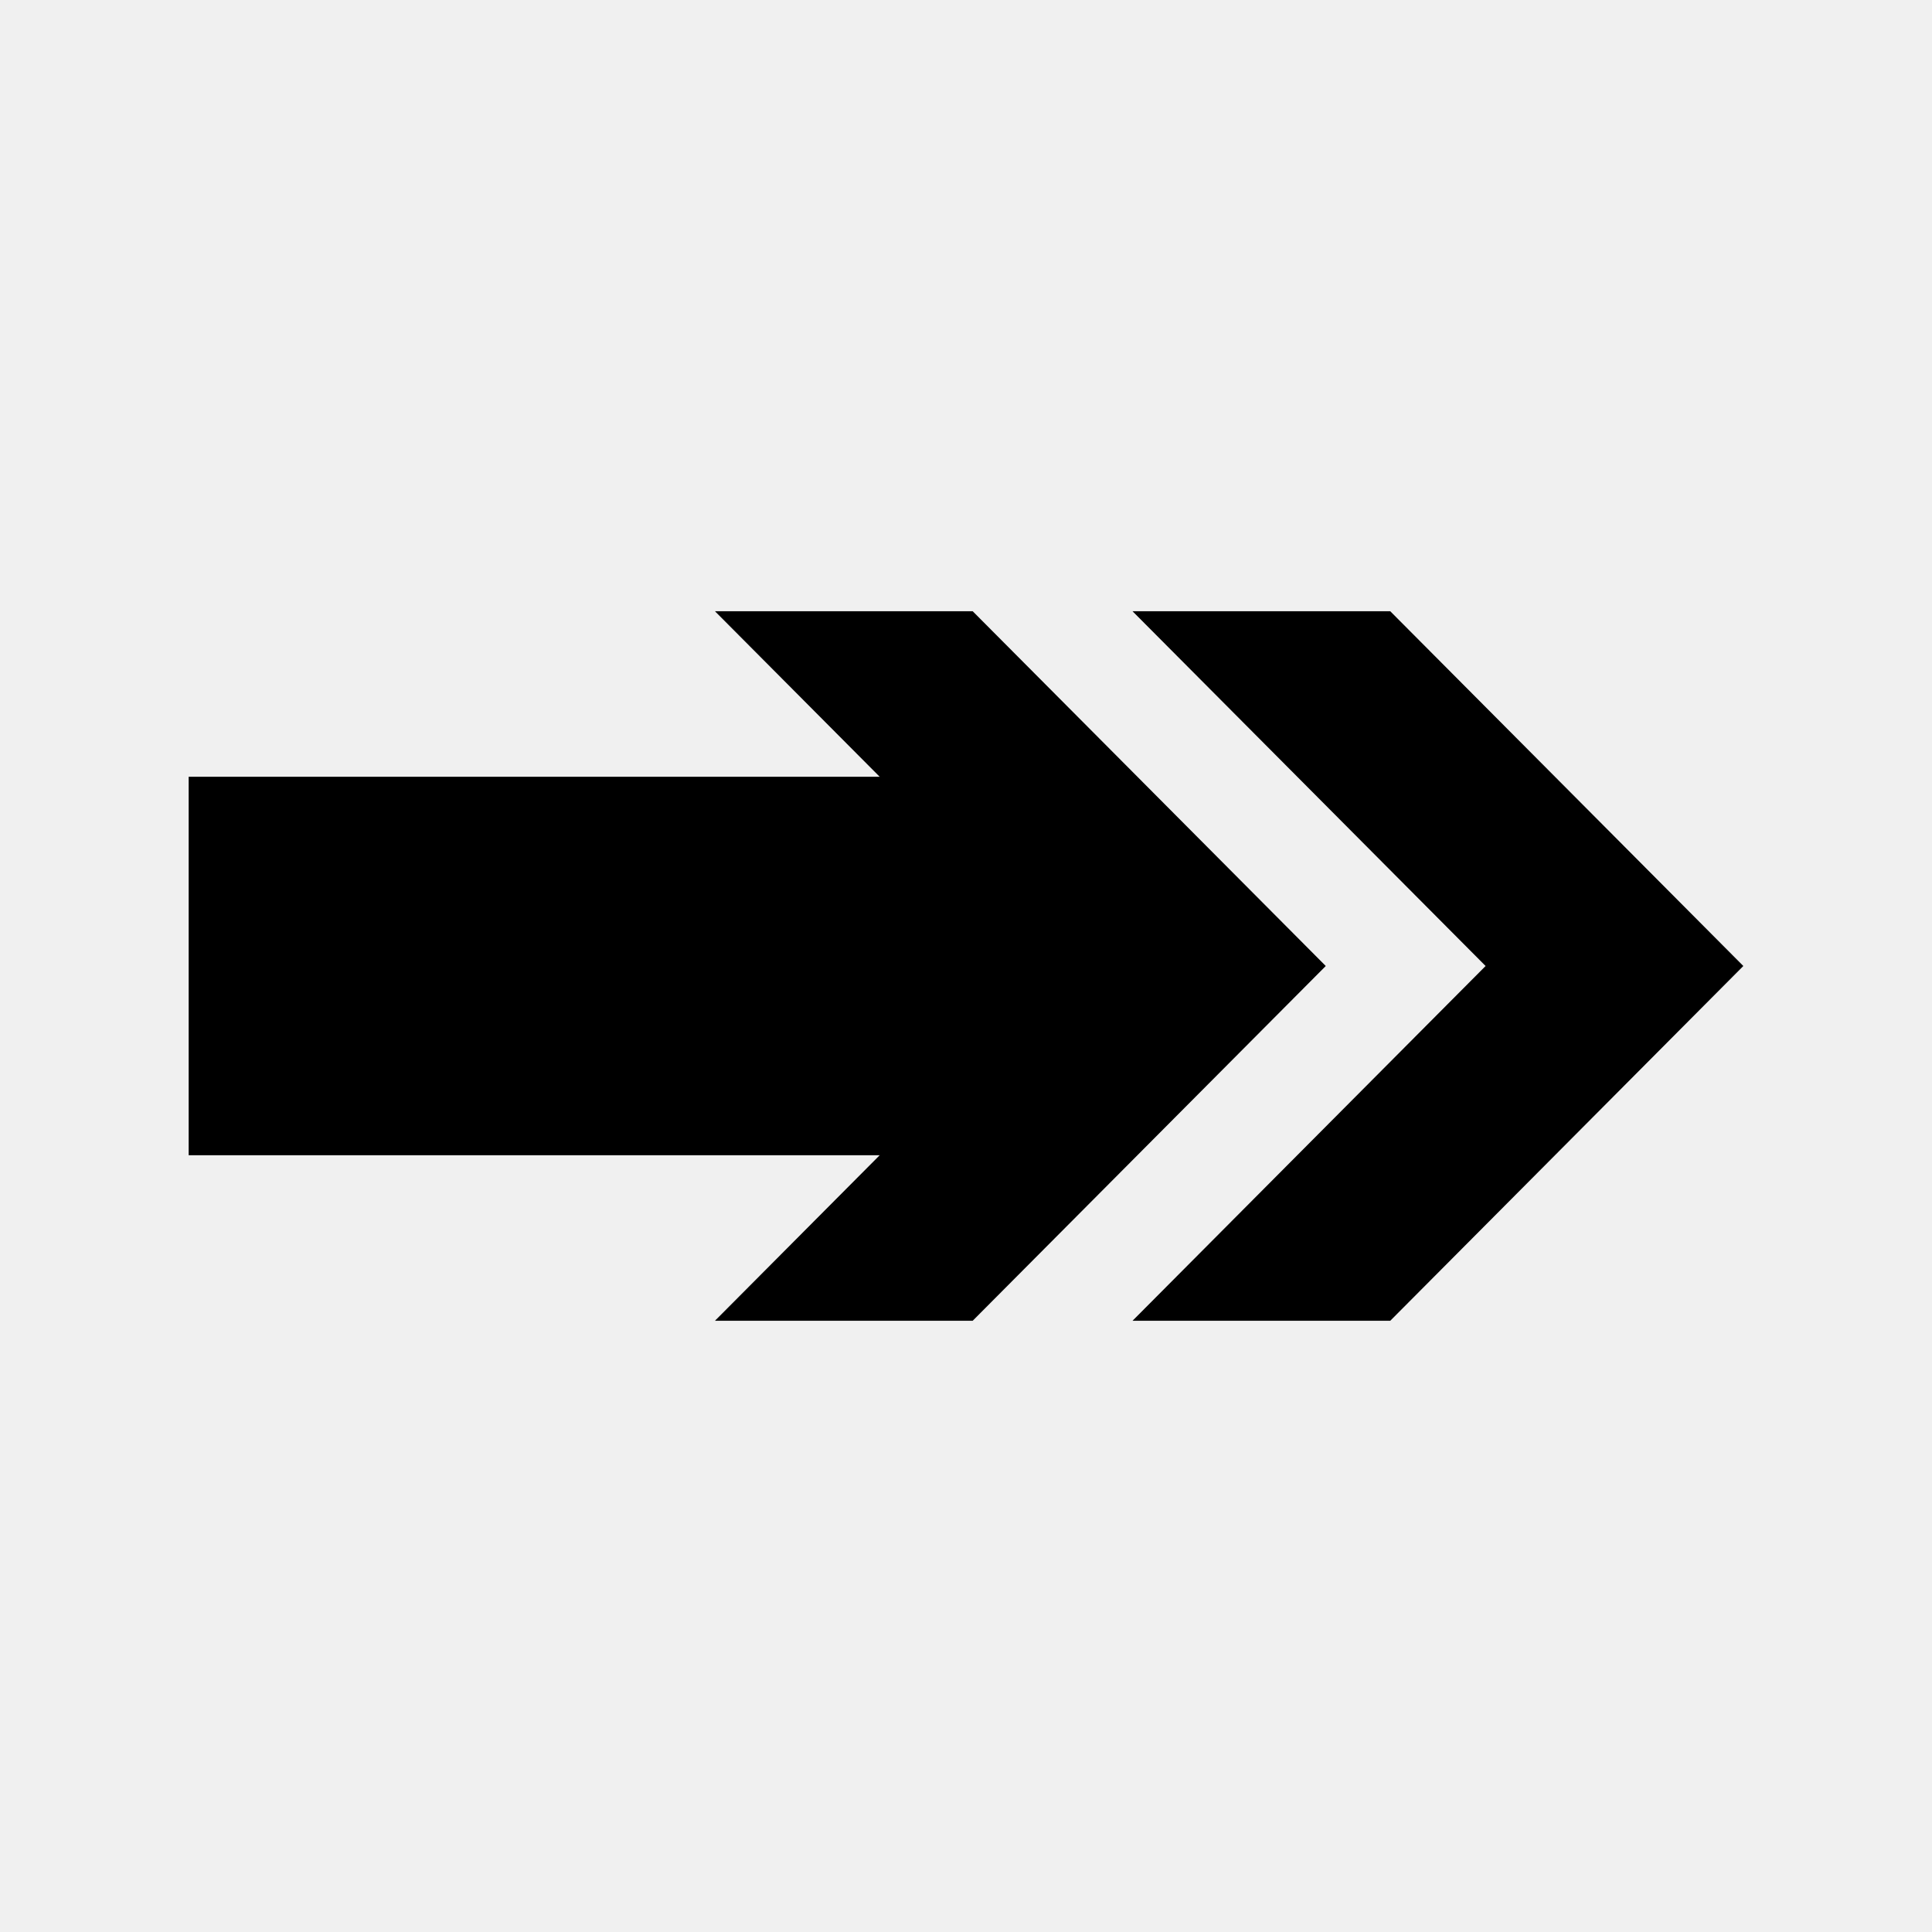
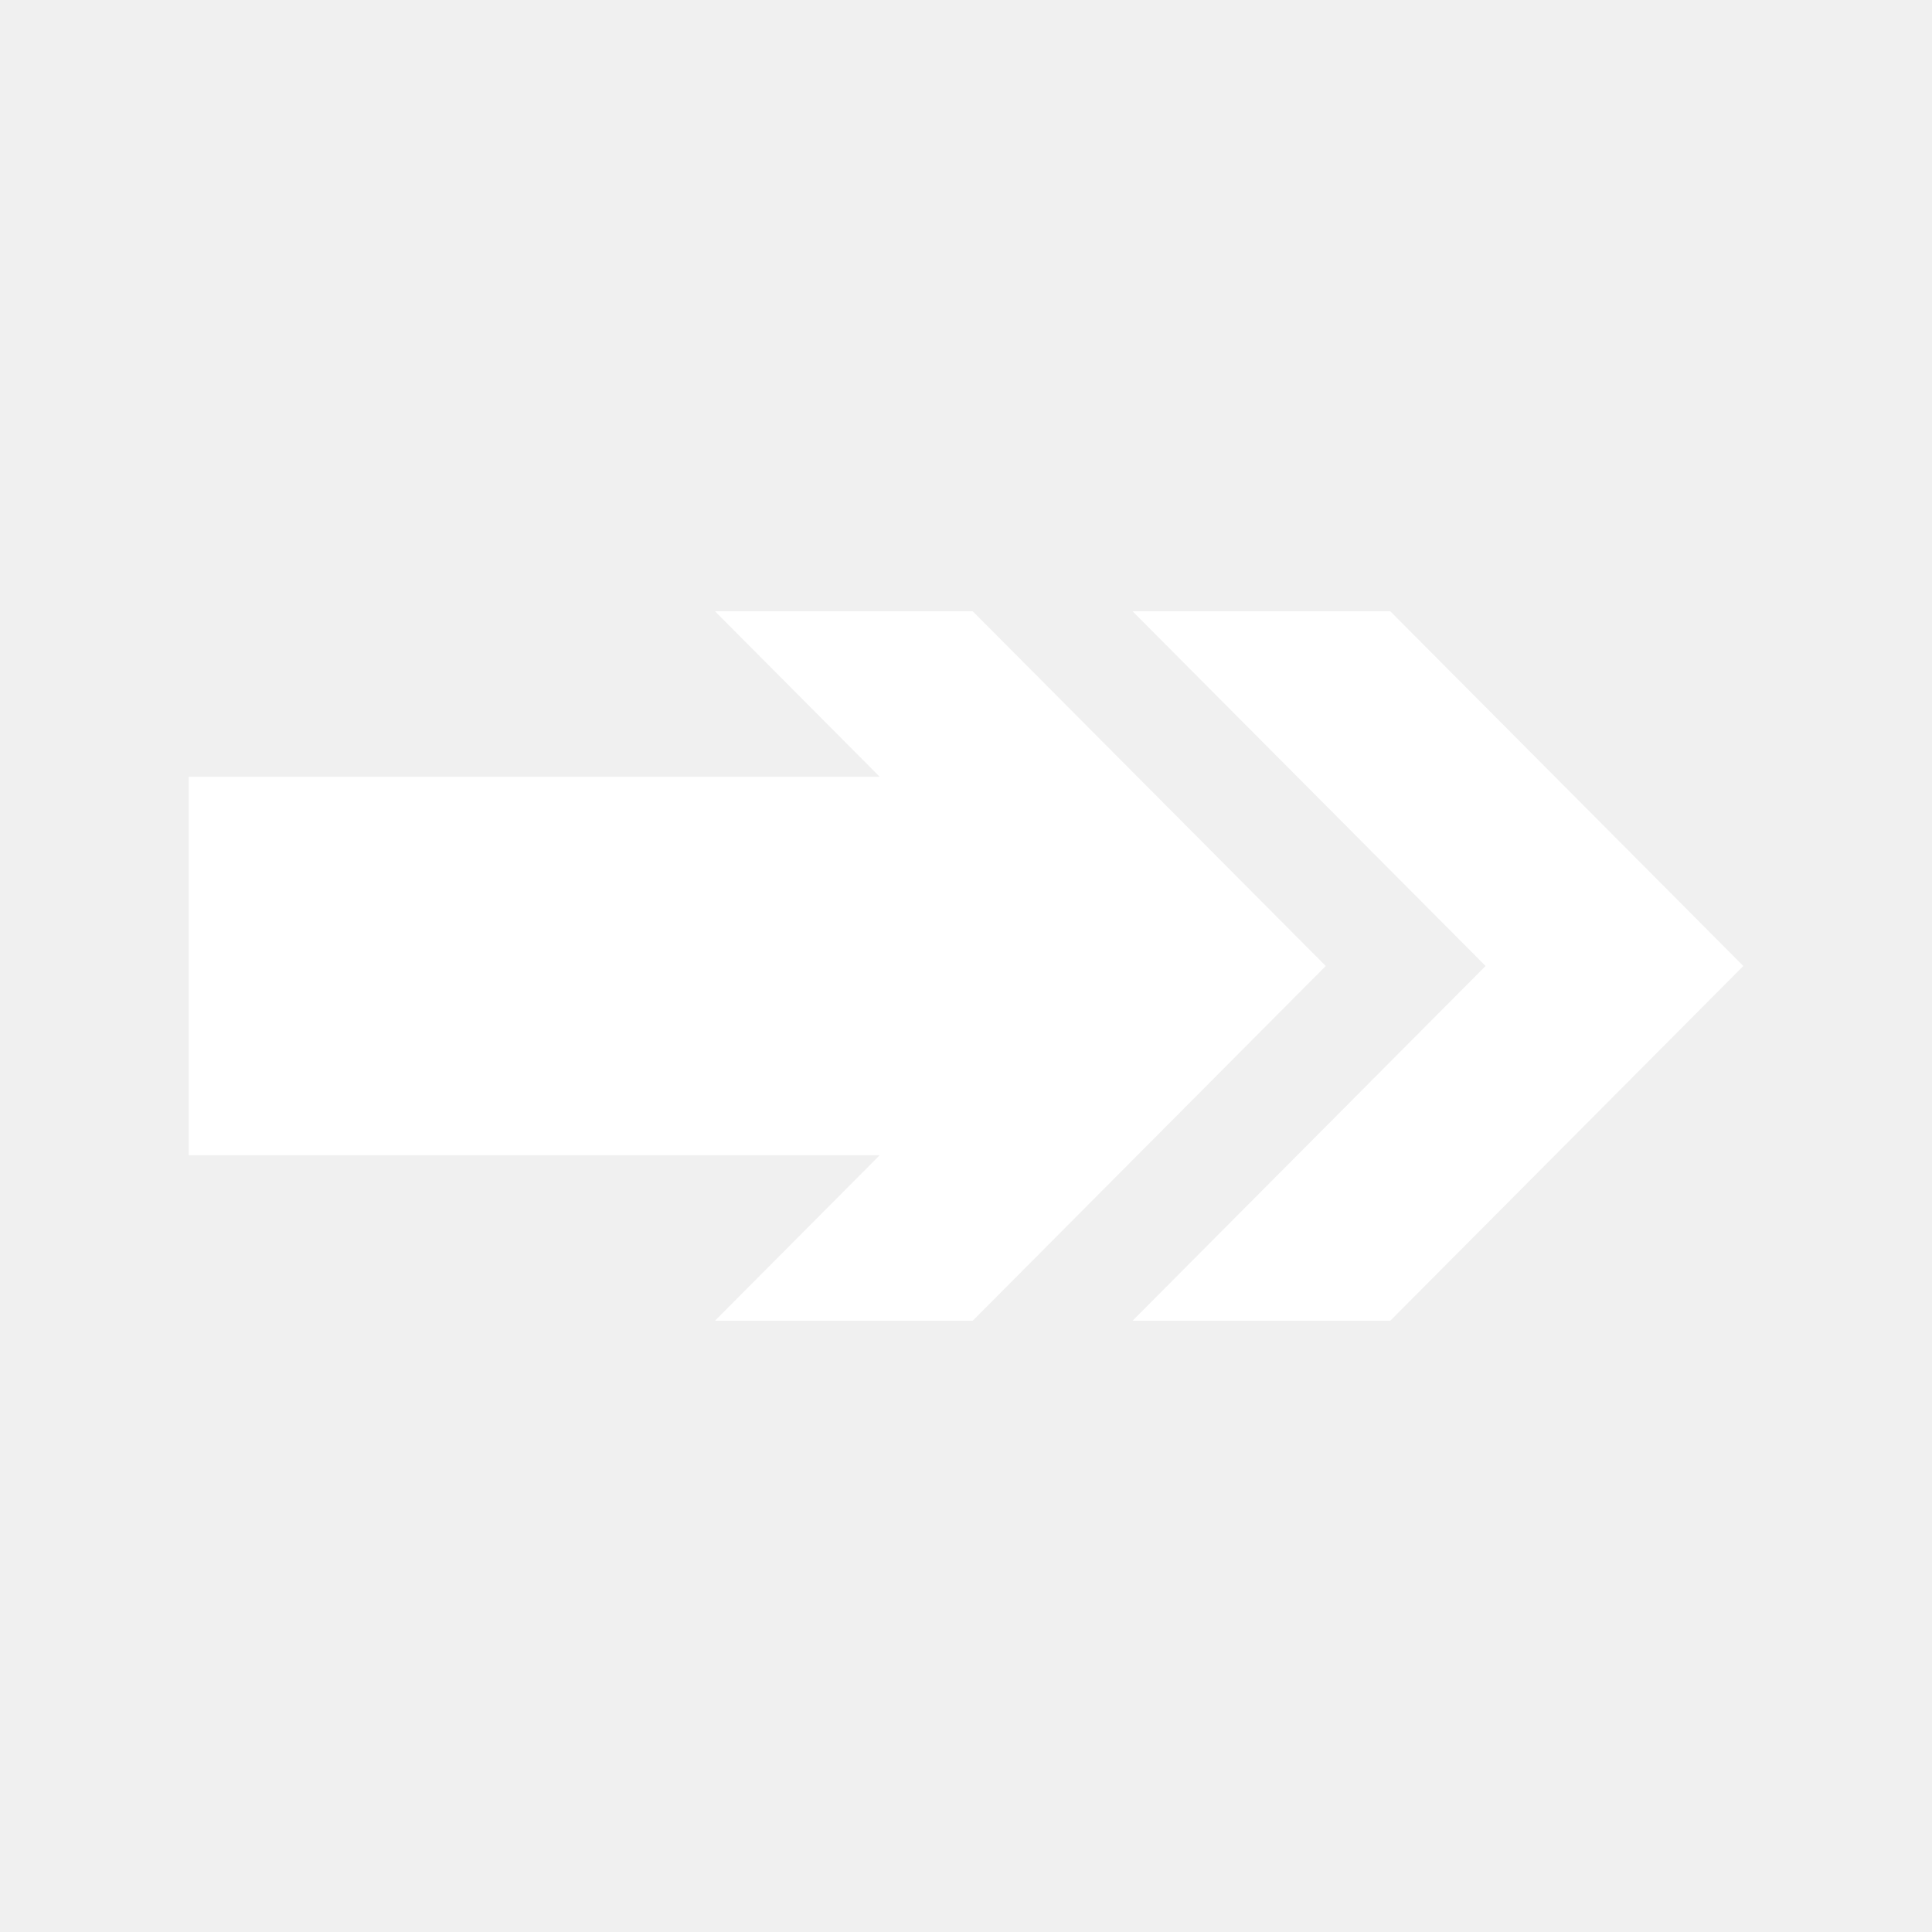
- <svg xmlns="http://www.w3.org/2000/svg" version="1.1" x="0px" y="0px" width="512px" height="512px" viewBox="0 0 512 512" enable-background="new 0 0 512 512" xml:space="preserve">
-   <path id="arrow-23-icon" d="M351.34,256l-93.576,94.022h-68.301l43.668-43.877H50V205.854h183.131l-43.668-43.877h68.301L351.34,256   z M368.424,161.978h-68.301L393.699,256l-93.576,94.022h68.301L462,256L368.424,161.978z" />
+ <svg xmlns="http://www.w3.org/2000/svg" version="1.1" x="0px" y="0px" width="512px" height="512px" viewBox="0 0 512 512" enable-background="new 0 0 512 512" xml:space="preserve" id="svg3170">
+   <defs id="defs3175" />
+   <path id="arrow-23-icon" d="M351.34,256l-93.576,94.022h-68.301l43.668-43.877H50V205.854h183.131l-43.668-43.877h68.301L351.34,256   z M368.424,161.978h-68.301L393.699,256l-93.576,94.022h68.301L462,256L368.424,161.978z" style="fill:#ffffff" />
</svg>
